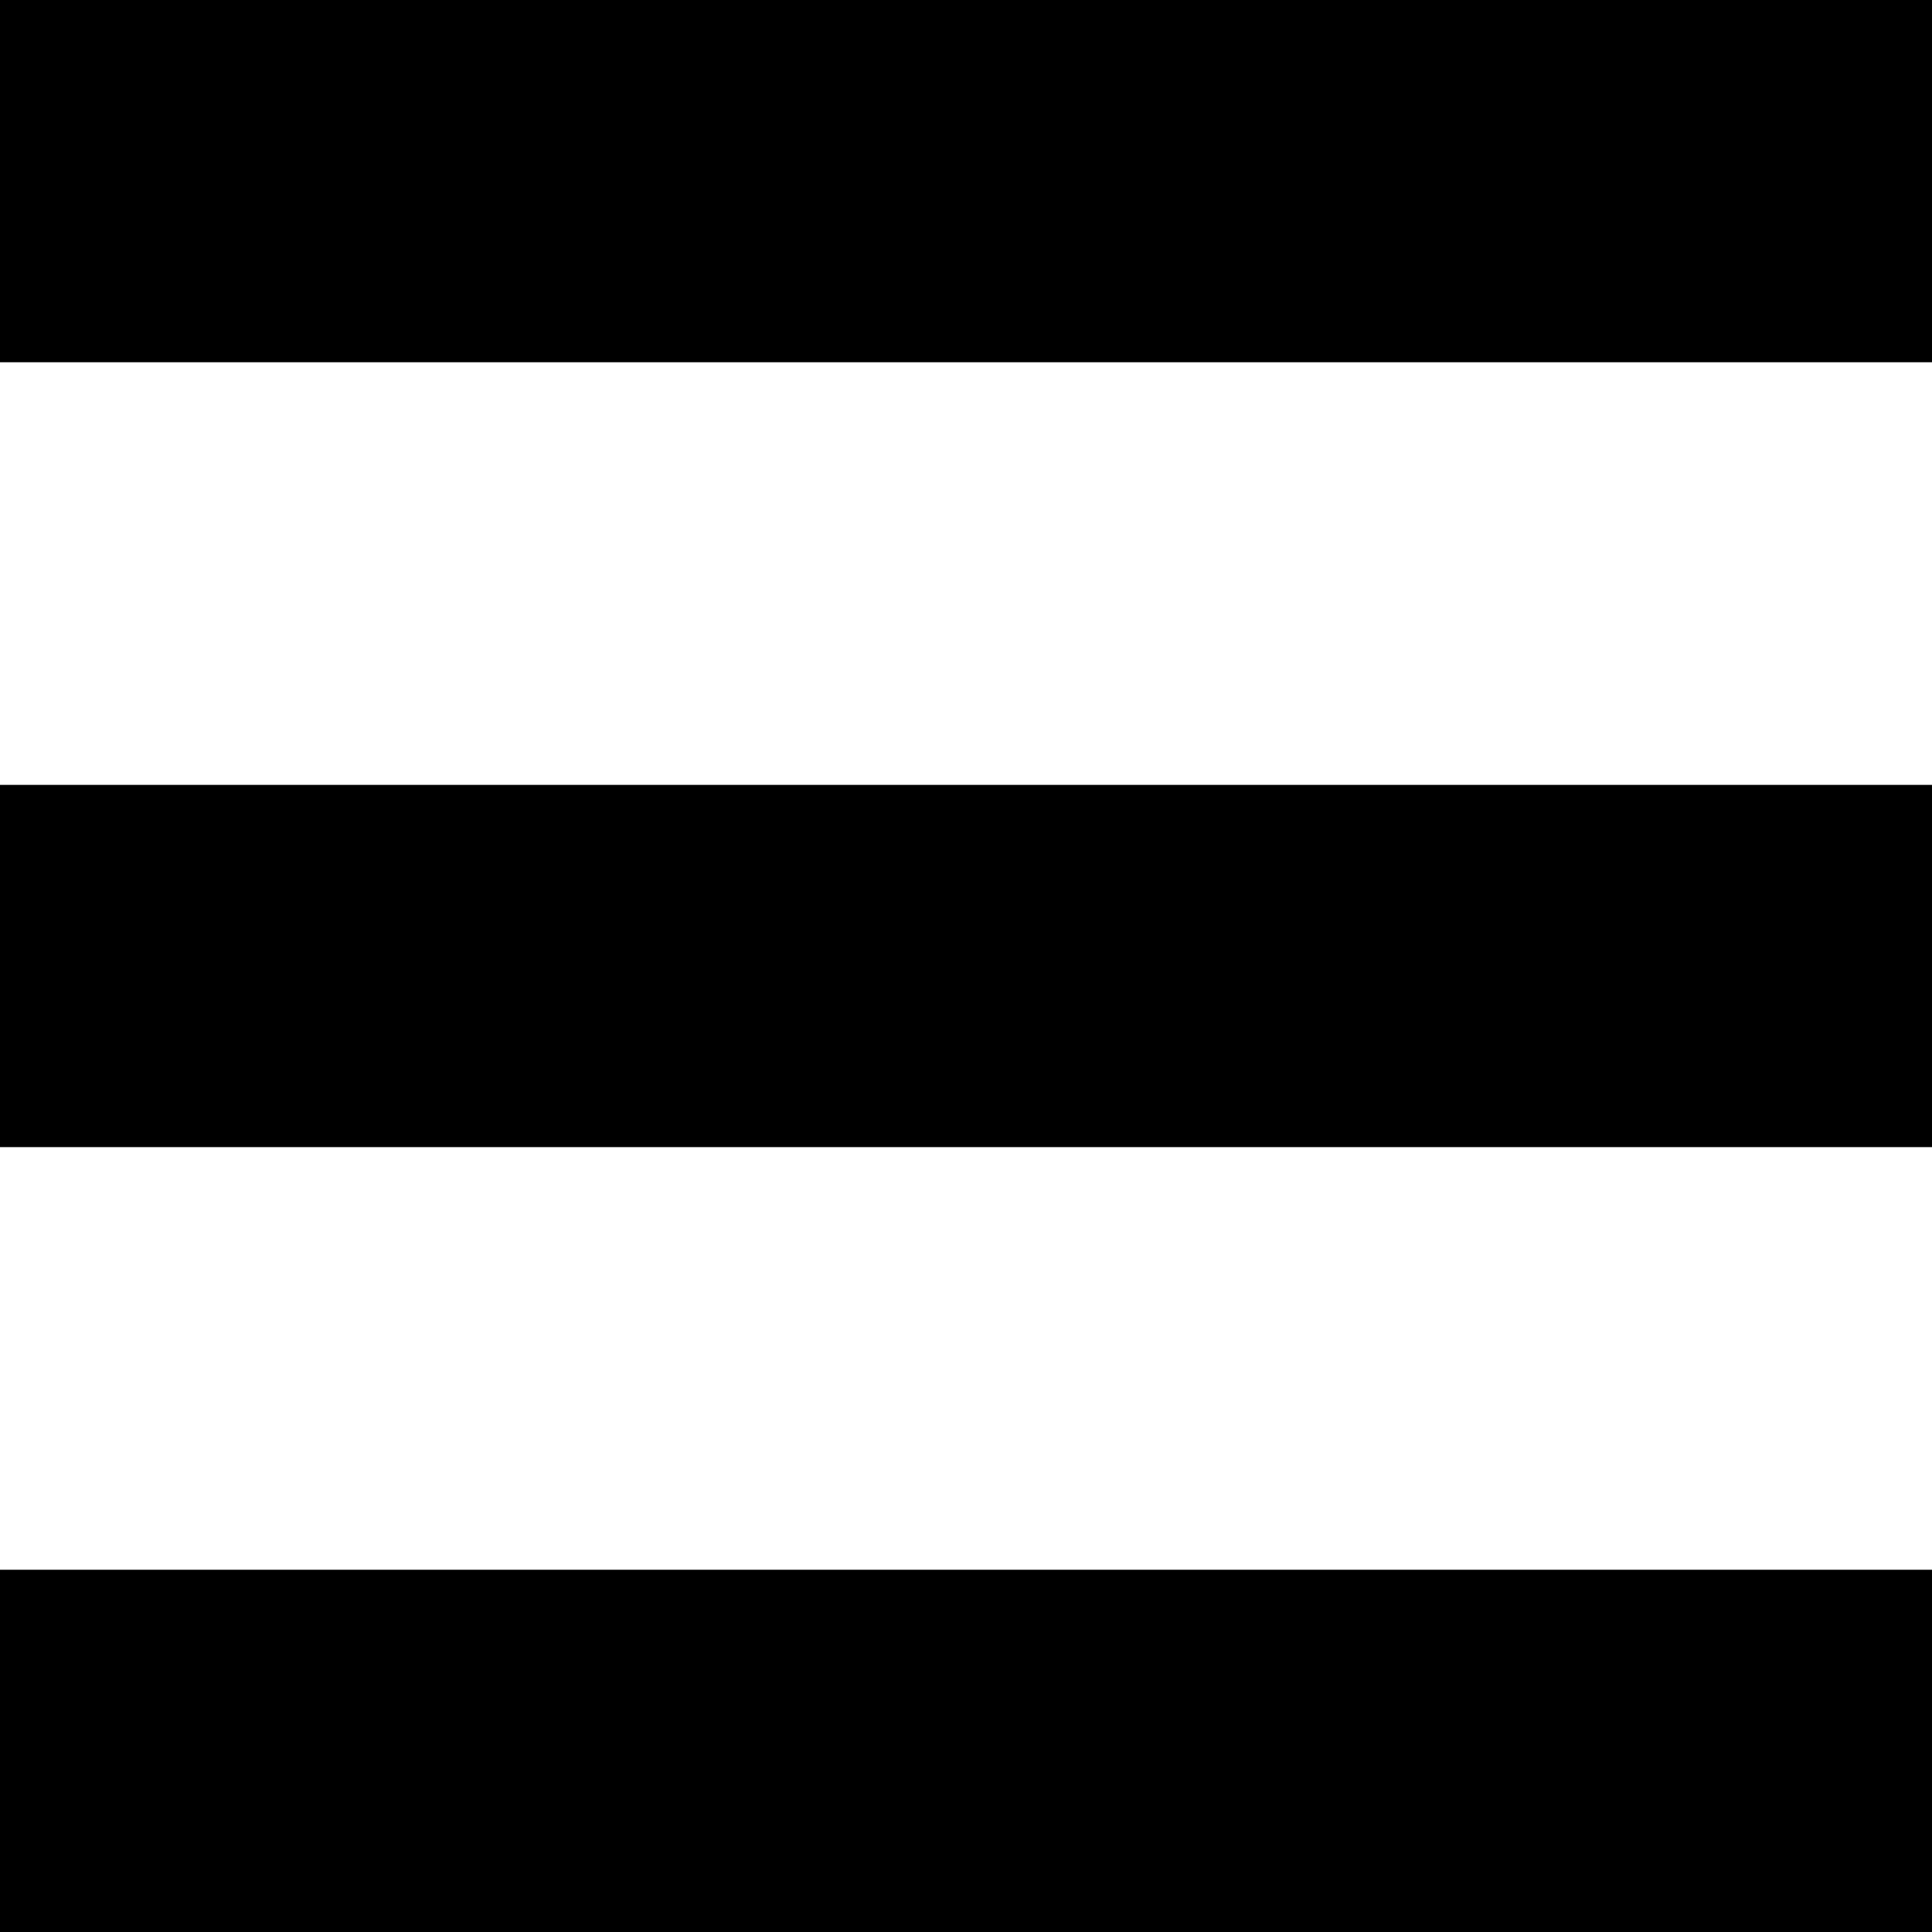
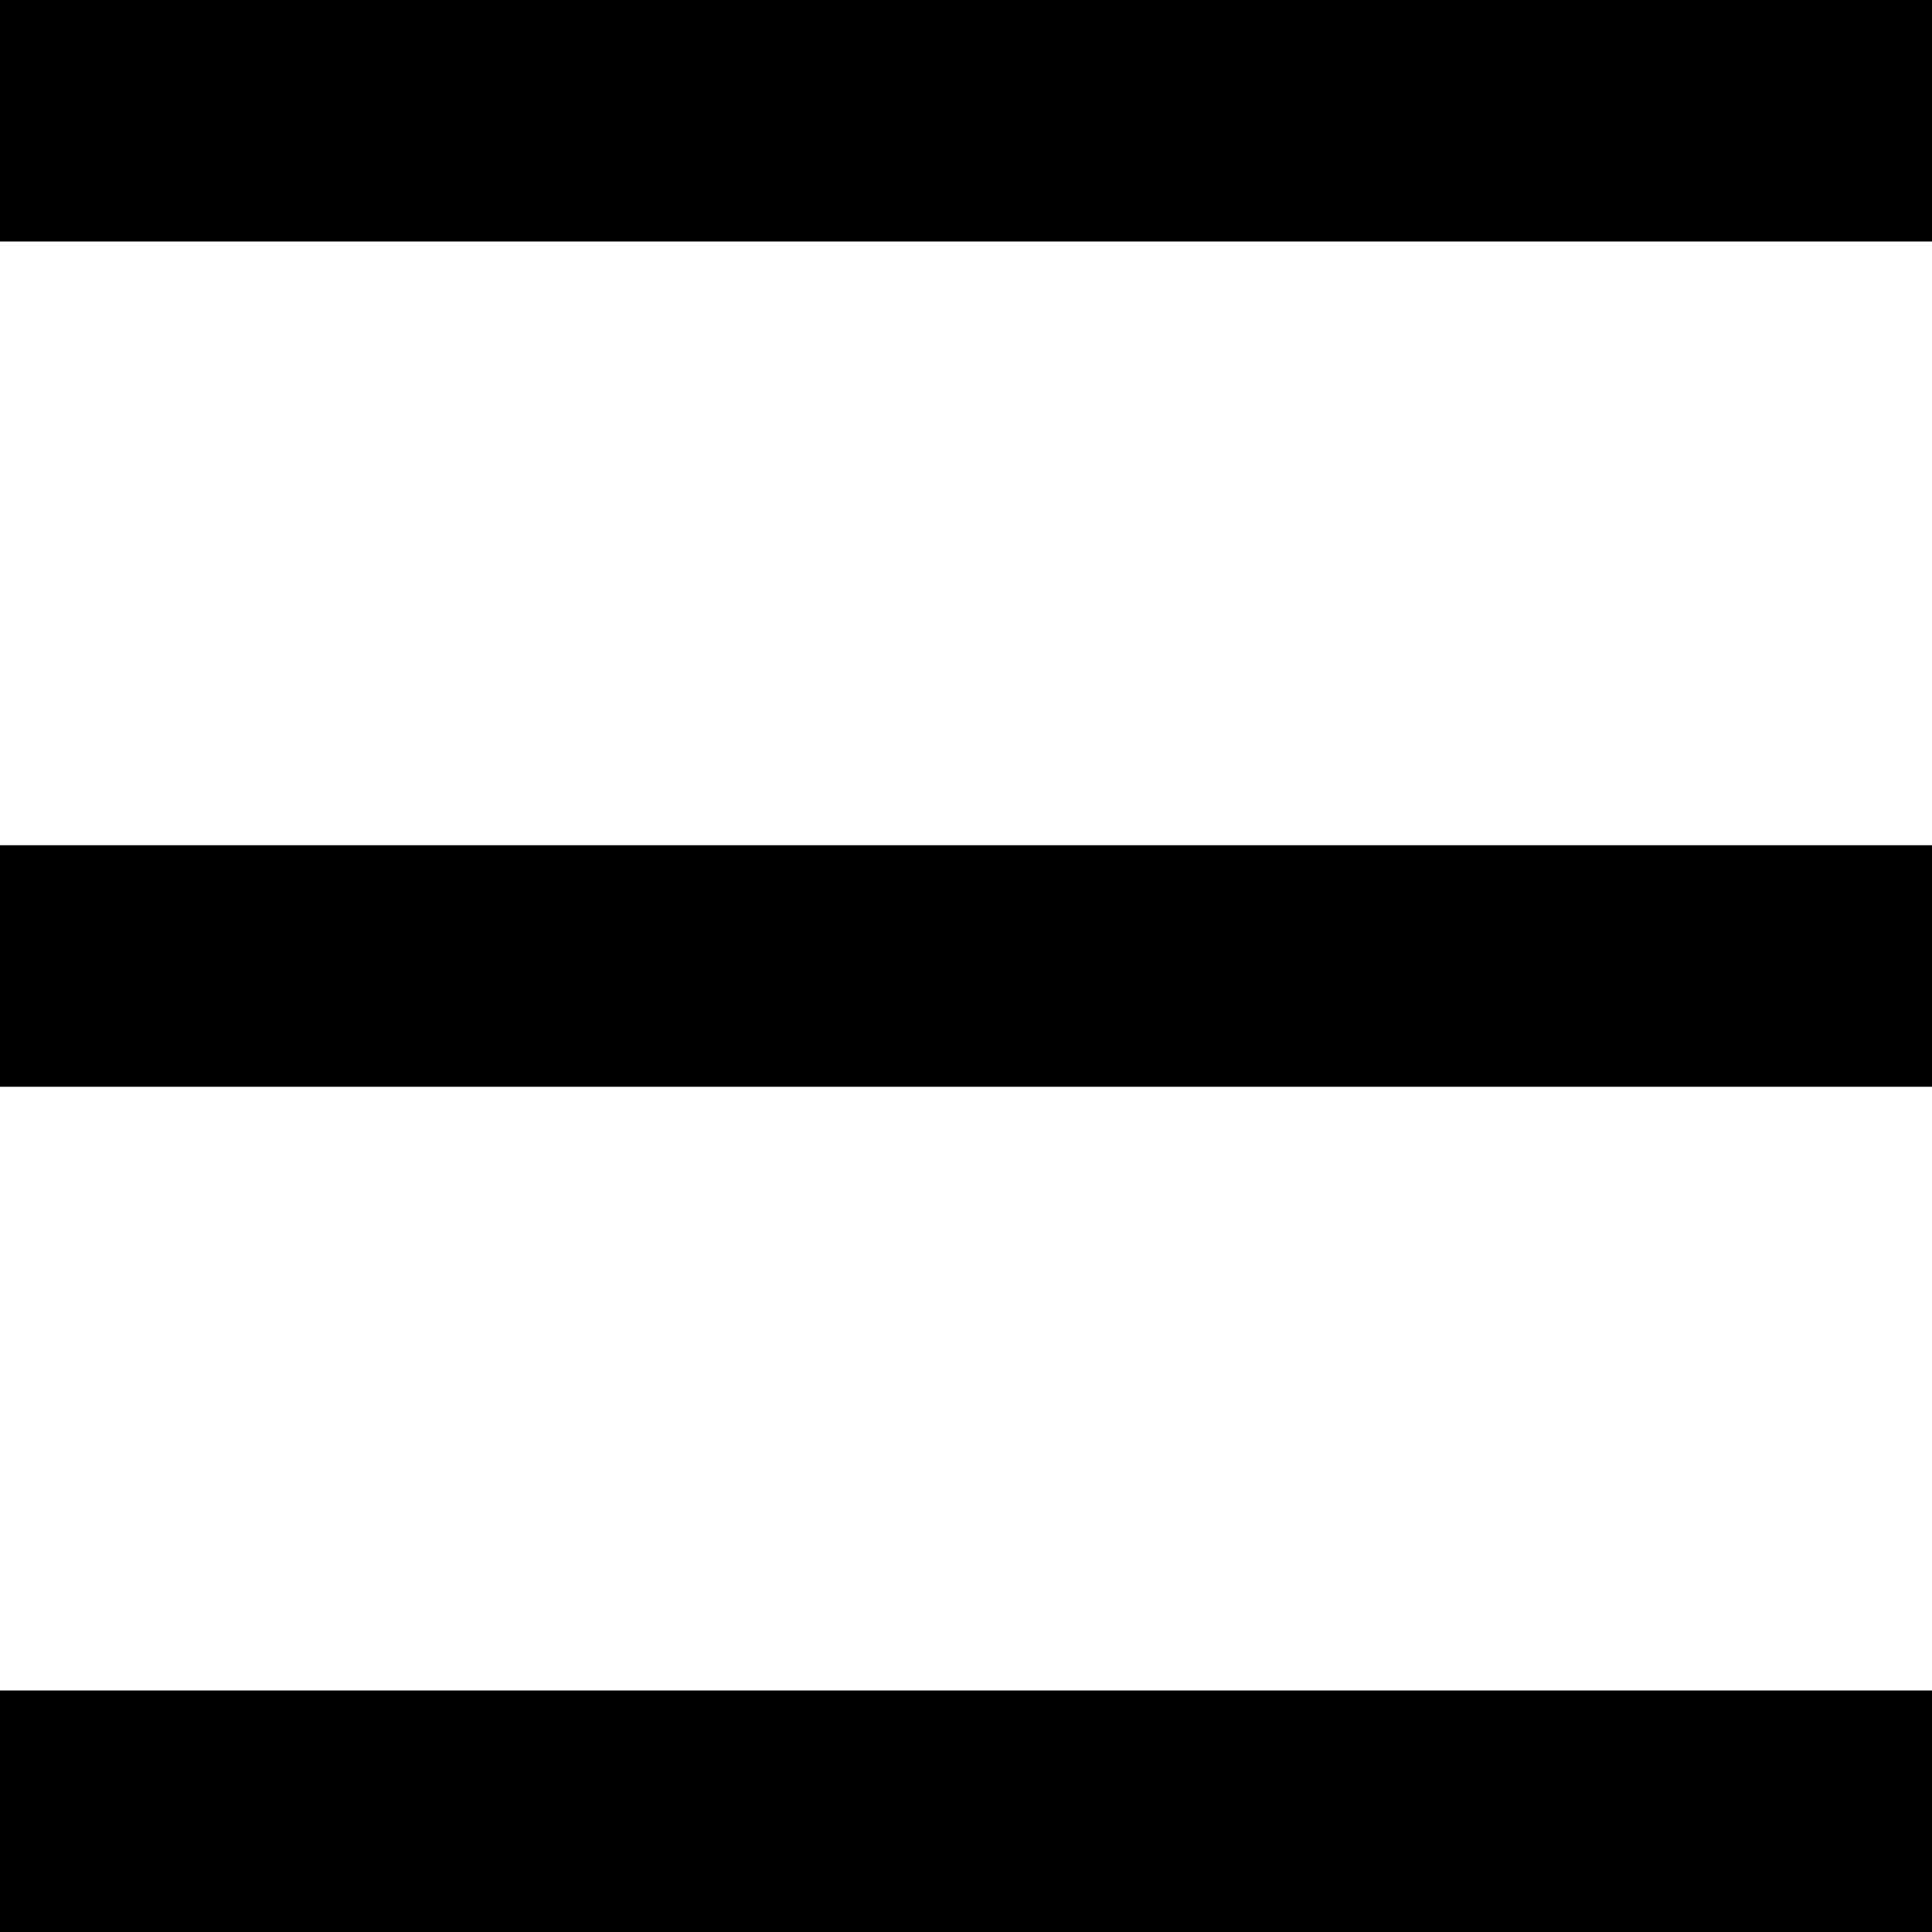
<svg xmlns="http://www.w3.org/2000/svg" width="384" height="384" viewBox="0 0 384 384" version="1.1" id="svg8">
  <defs id="defs2" />
-   <path id="rect814-7" style="opacity:1;fill:#000000;fill-opacity:1;fill-rule:evenodd;stroke:none;stroke-width:2.309;stroke-linecap:round;stroke-linejoin:round;stroke-miterlimit:4;stroke-dasharray:none;stroke-opacity:1" d="m 0,312 h 384 v 72 H 0 Z M 0,156 h 384 v 72 H 0 Z M 0,0 H 384 V 72 H 0 Z" />
+   <path id="rect814-7" style="opacity:1;fill:#000000;fill-opacity:1;fill-rule:evenodd;stroke:none;stroke-width:1.886;stroke-linecap:round;stroke-linejoin:round;stroke-miterlimit:4;stroke-dasharray:none;stroke-opacity:1" d="m 0,336 h 384 v 48 H 0 Z M 0,168 h 384 v 48 H 0 Z M 0,0 H 384 V 48 H 0 Z" />
</svg>
